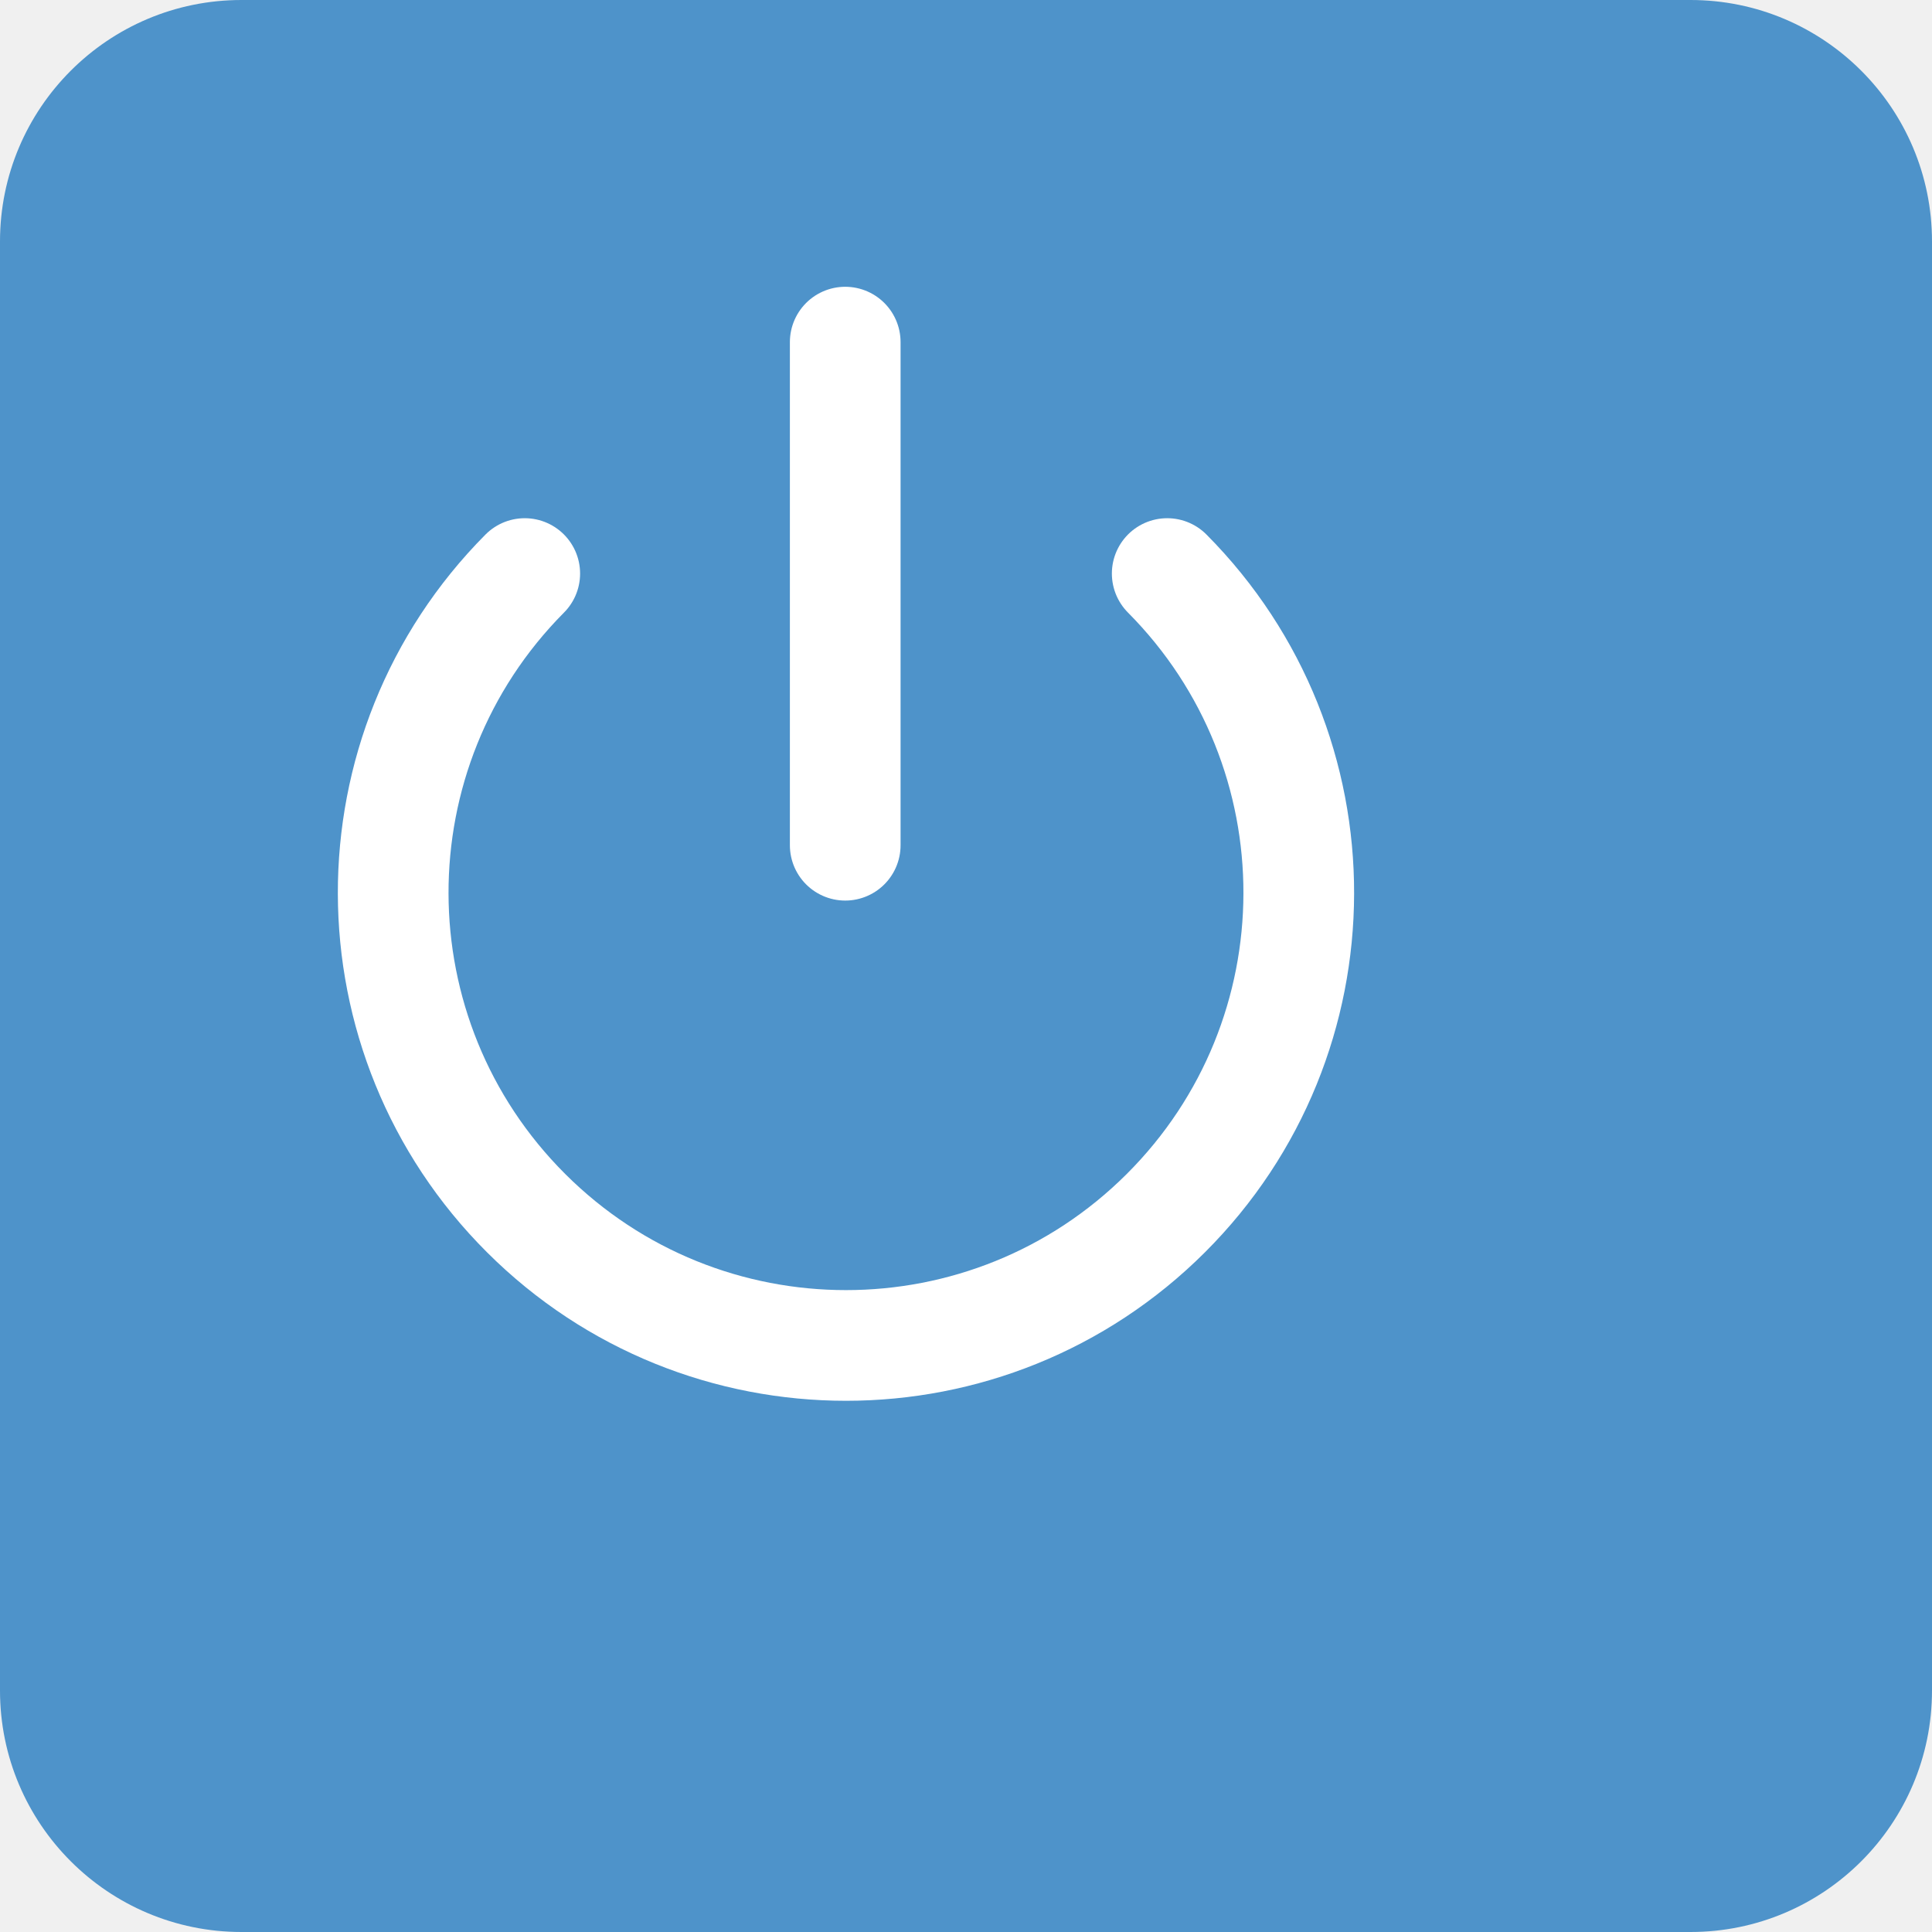
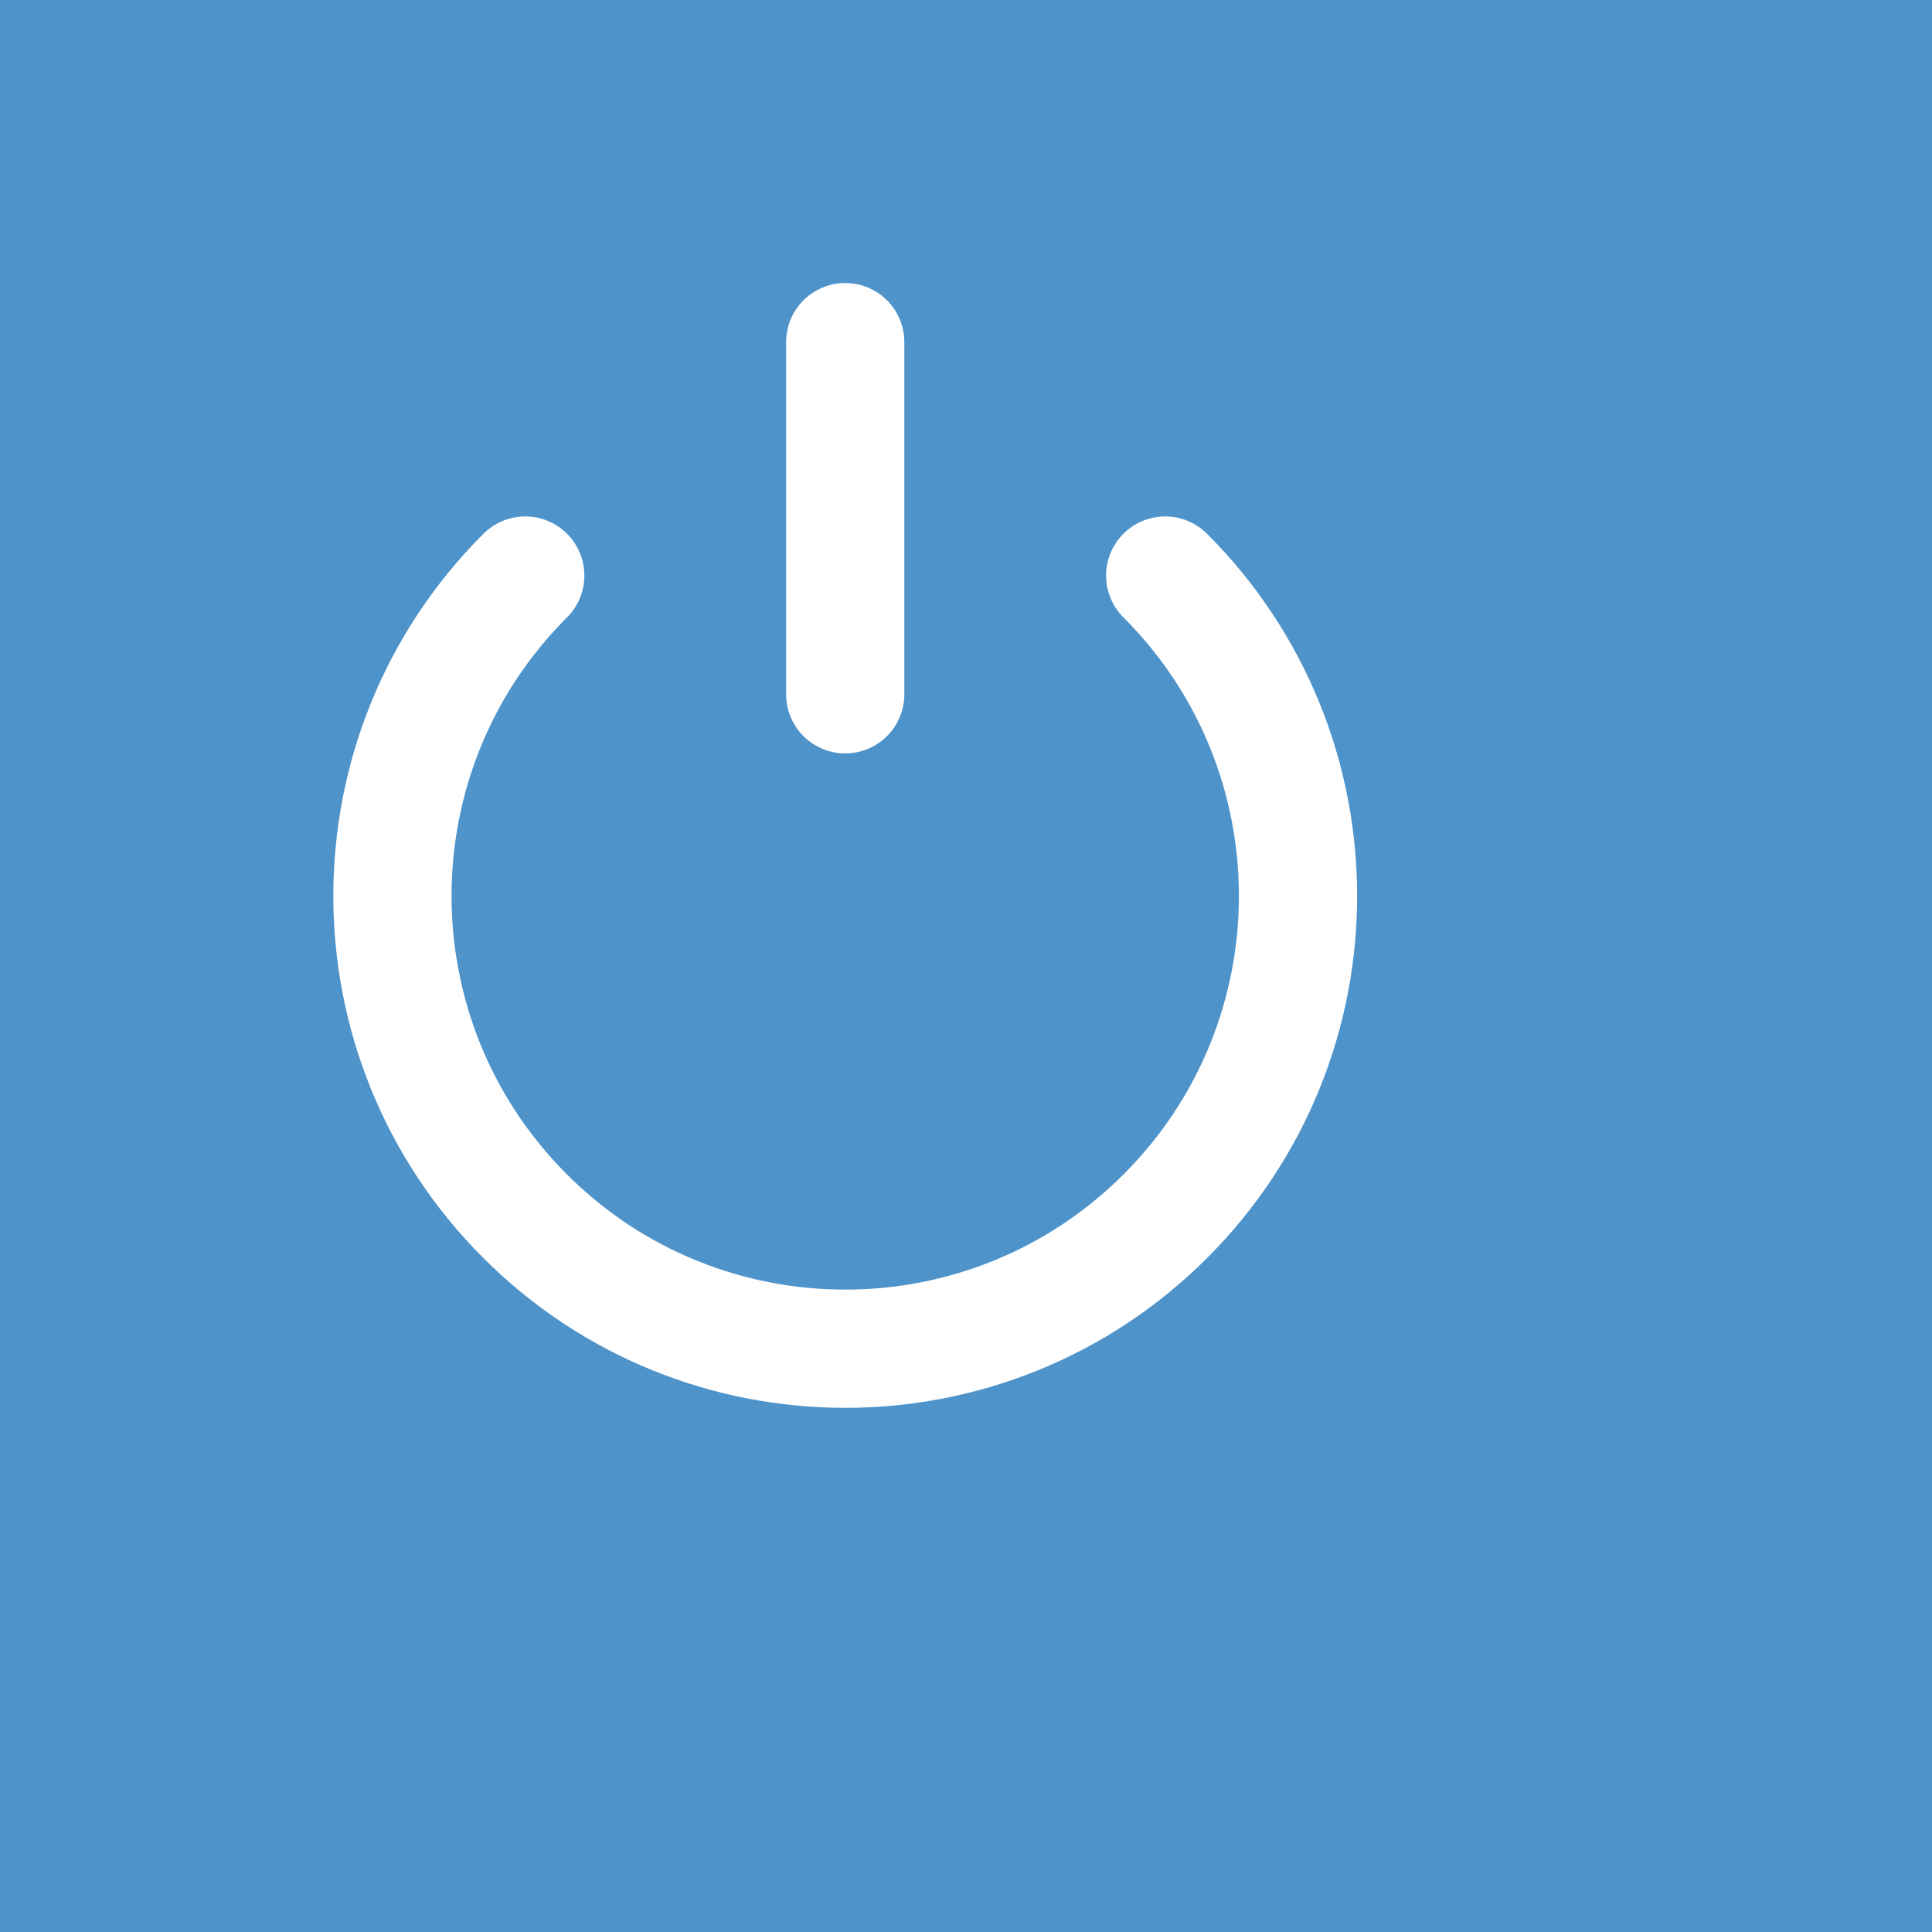
<svg xmlns="http://www.w3.org/2000/svg" viewBox="0 0 32 32" width="32" height="32" role="img" aria-label="InnoTech">
-   <rect width="32" height="32" rx="4" fill="#4e93ca" />
-   <g fill="none" stroke="#ffffff" stroke-width="2.2" stroke-linecap="round" stroke-linejoin="round" transform="translate(4,4) scale(0.8333)">
-     <path d="M12 2v10" />
-     <path d="M18.4 6.6a9 9 0 1 1-12.77 0" />
+   <rect width="32" height="32" fill="#4e93ca" />
+   <g fill="none" stroke="#ffffff" stroke-width="2.35" stroke-linecap="round" stroke-linejoin="round" transform="translate(4 4) scale(0.8333)">
+     <path d="M12 2v7" />
+     <path d="M18.36 6.64a9 9 0 1 1-12.72 0" />
  </g>
</svg>
